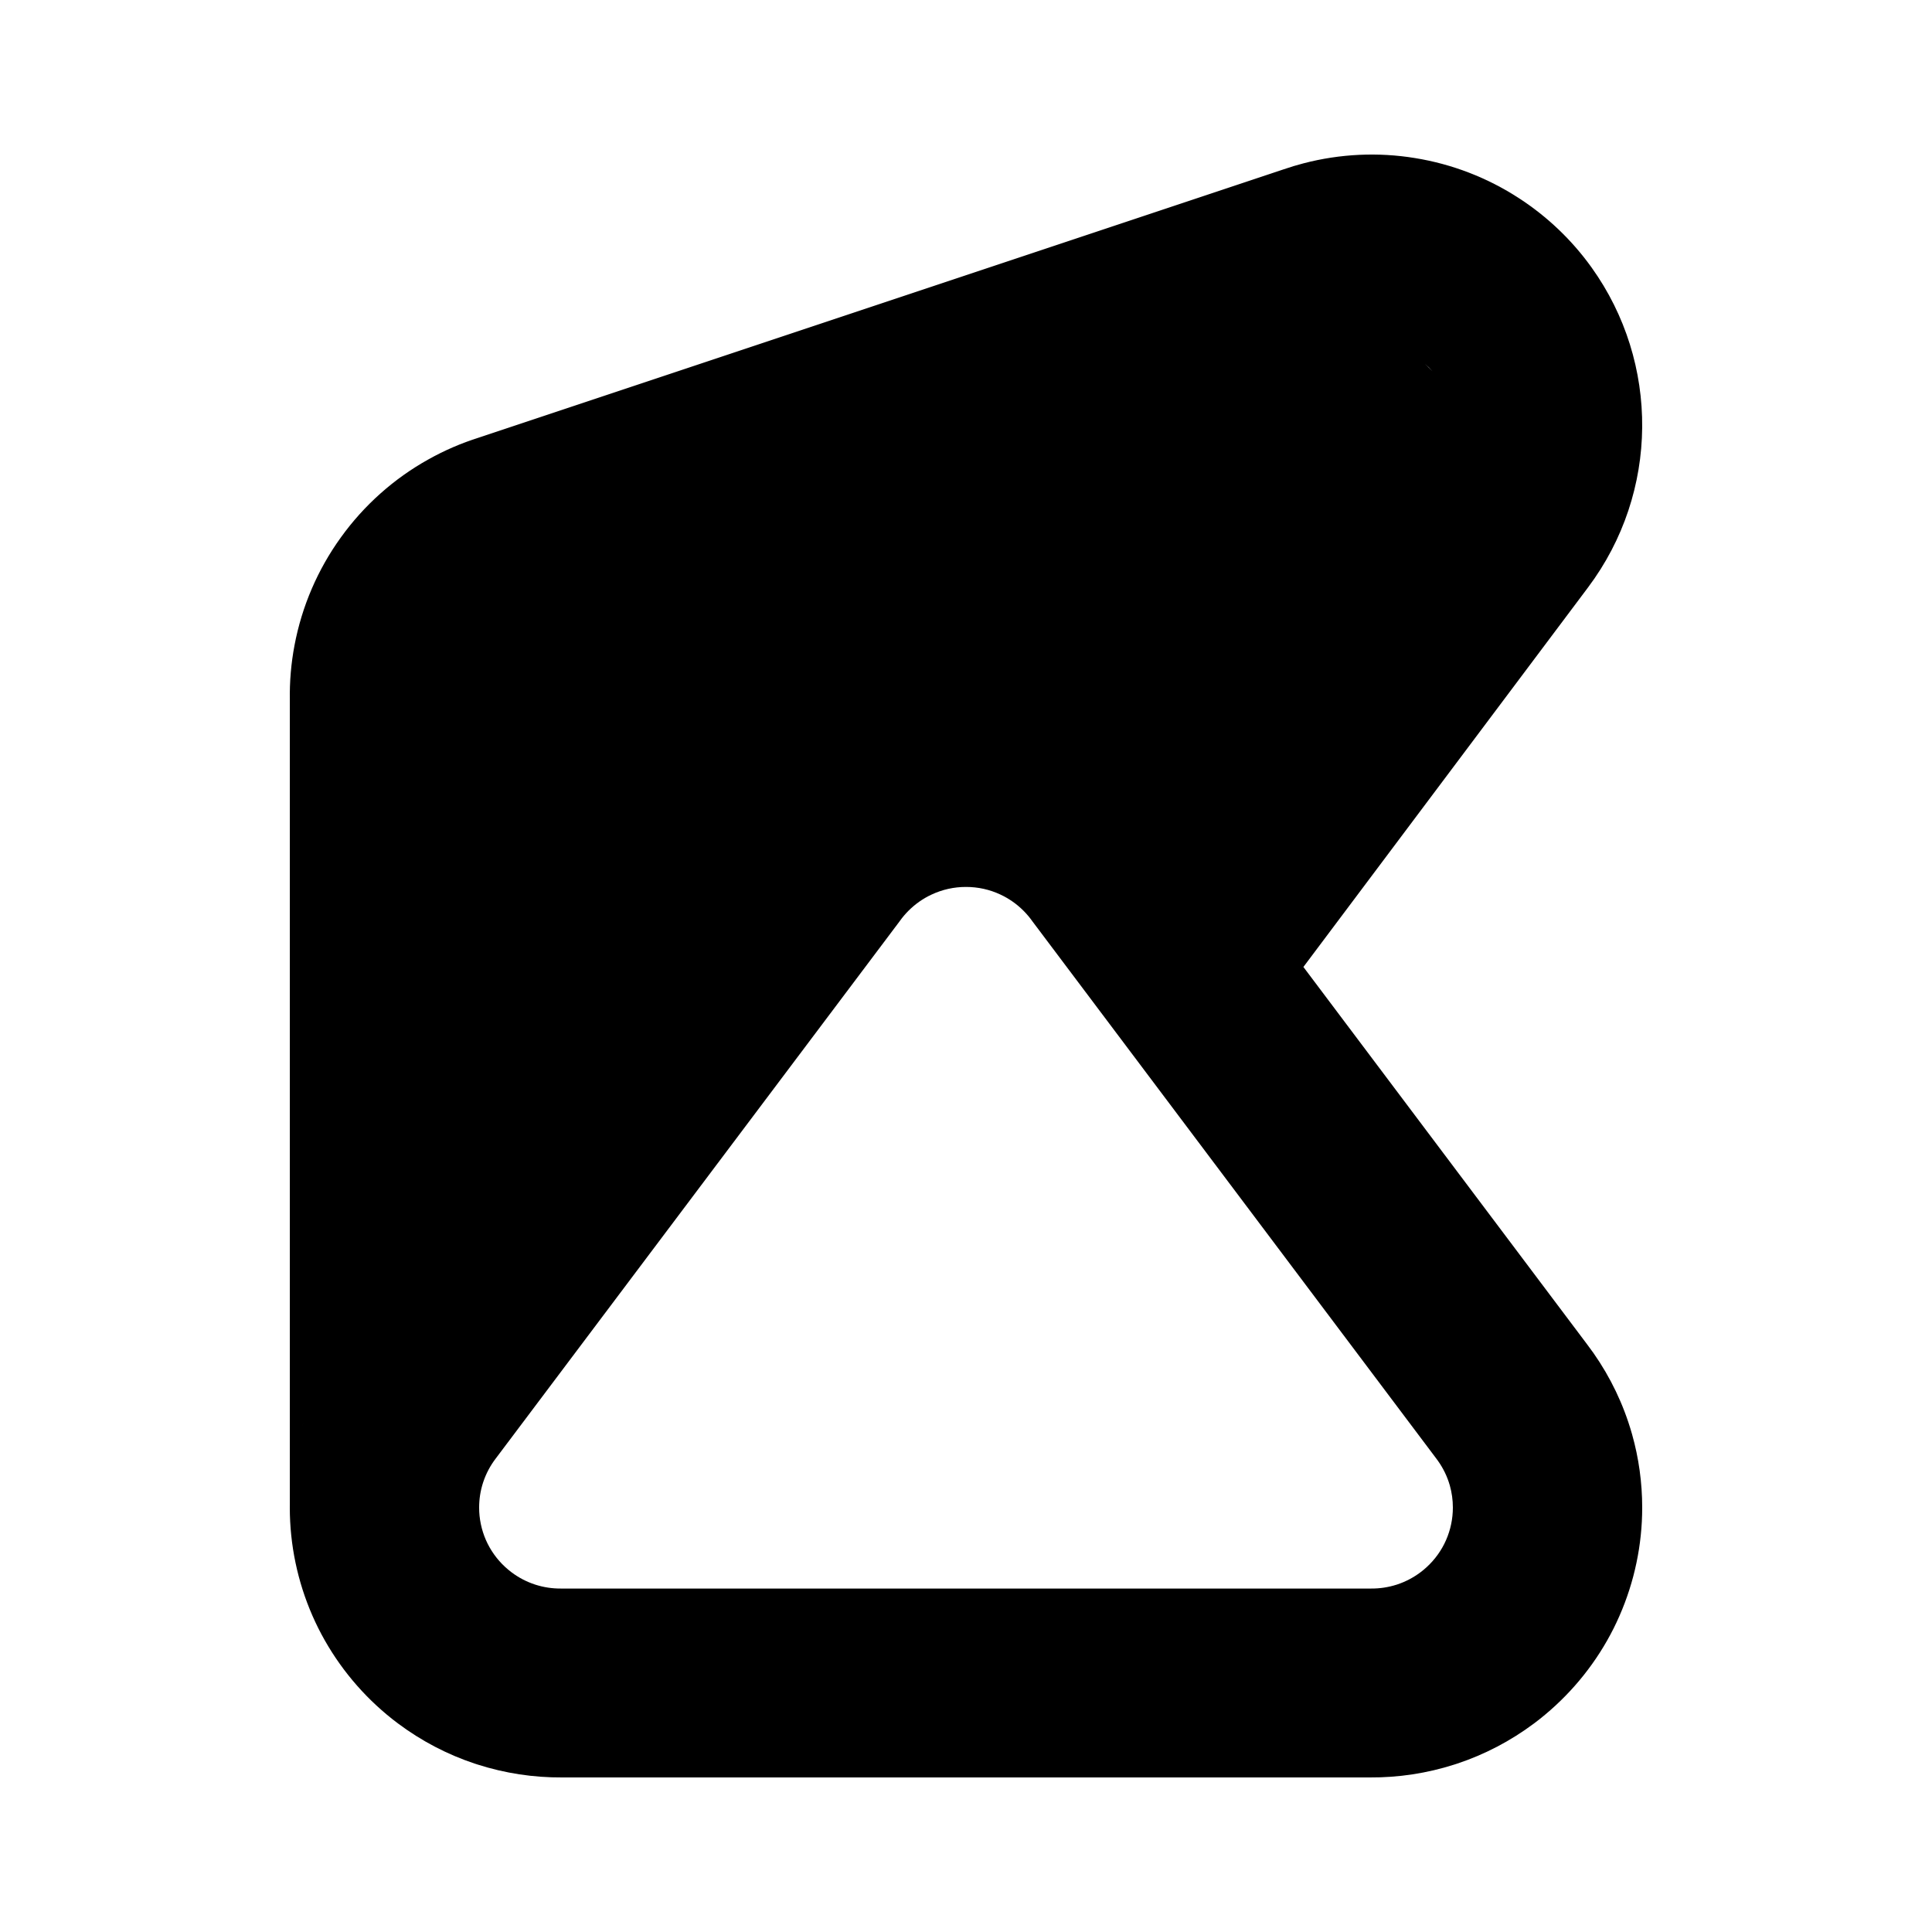
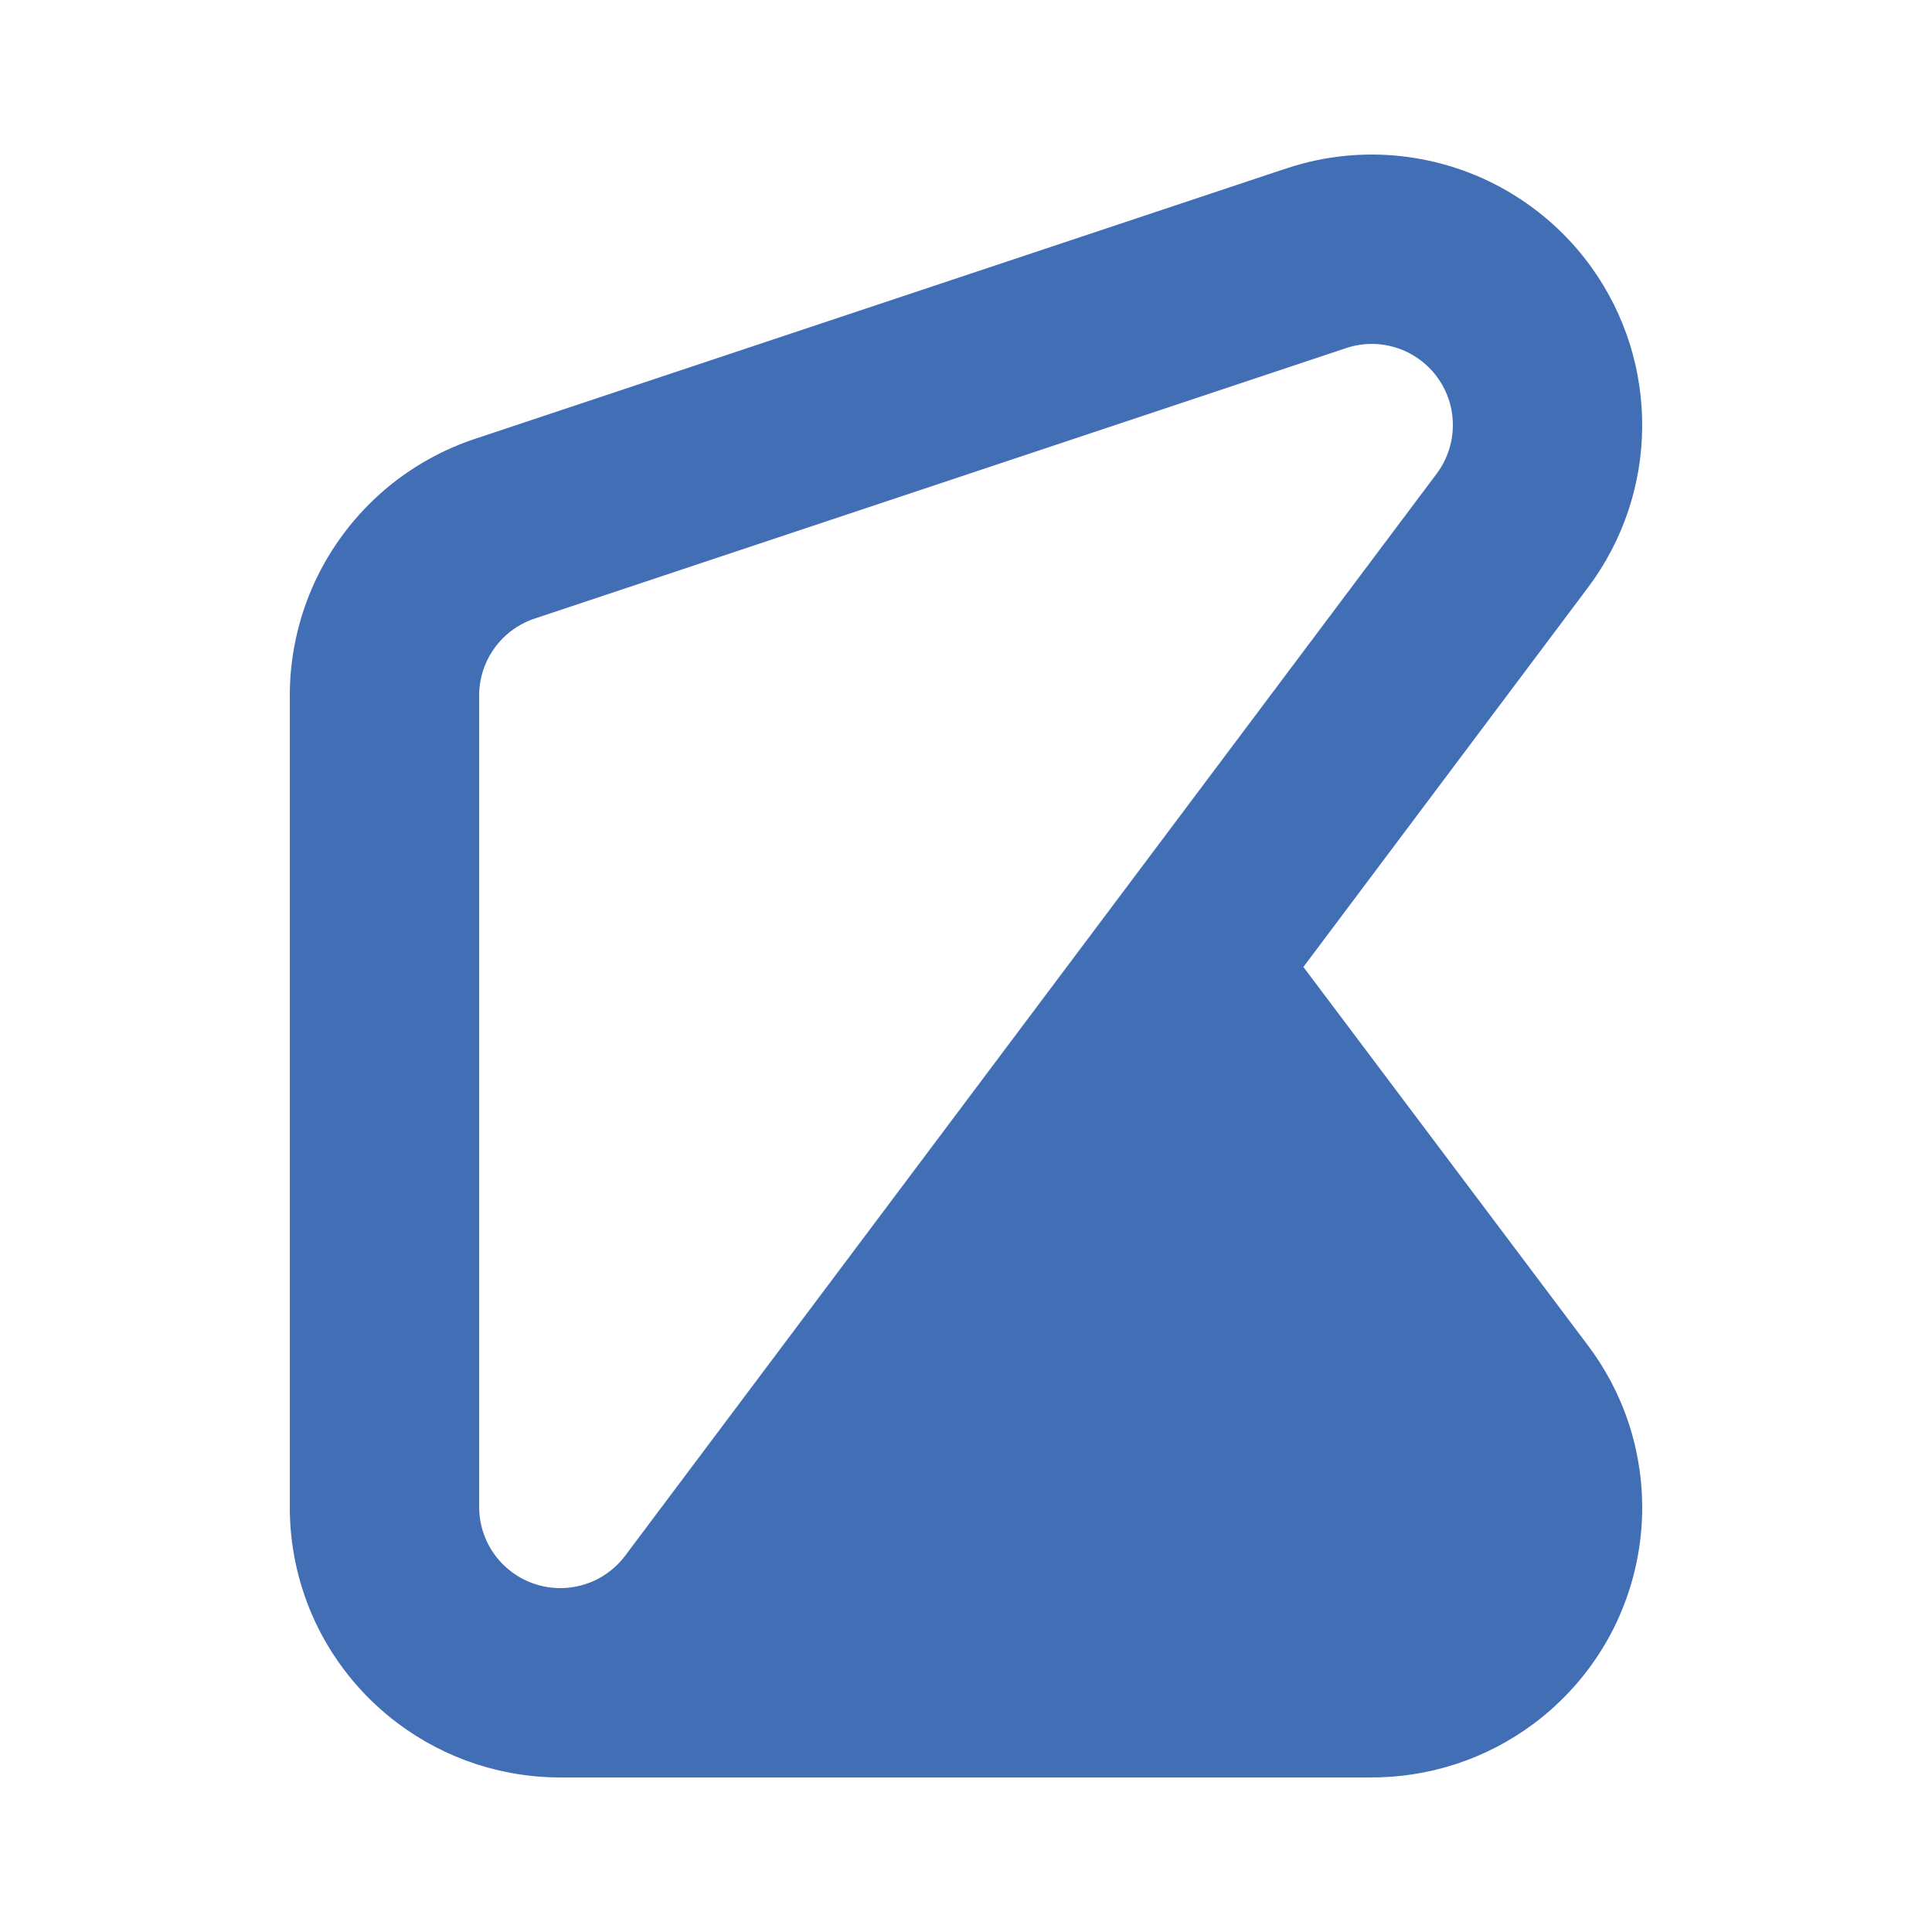
<svg xmlns="http://www.w3.org/2000/svg" width="100" height="100" viewBox="0 0 100 100" fill="none">
-   <path fill-rule="evenodd" clip-rule="evenodd" d="M66.44 8.765C66.782 8.647 67.127 8.543 67.466 8.455C69.368 7.958 71.334 7.87 73.237 8.181C75.151 8.49 76.989 9.195 78.626 10.262C80.076 11.203 81.343 12.406 82.357 13.813L82.382 13.848C85.913 18.776 85.891 25.479 82.199 30.402L67.464 50.05L82.139 69.57C83.069 70.788 83.796 72.154 84.283 73.614C84.352 73.821 84.417 74.03 84.477 74.243C84.823 75.469 85 76.742 85 78.032C85 78.274 84.994 78.515 84.981 78.765C84.879 80.679 84.385 82.555 83.521 84.284C82.659 86.001 81.45 87.521 79.969 88.756C79.784 88.911 79.594 89.061 79.4 89.206C78.187 90.113 76.847 90.812 75.427 91.284L75.354 91.308L75.282 91.331C73.863 91.786 72.384 92.01 70.901 92H29.099C27.616 92.01 26.138 91.786 24.714 91.33C24.646 91.308 24.645 91.308 24.573 91.284L24.571 91.284C23.152 90.812 21.813 90.113 20.6 89.206C20.406 89.061 20.216 88.911 20.023 88.75C18.55 87.521 17.341 86.001 16.474 84.274C15.615 82.555 15.12 80.679 15.019 78.756C15.006 78.515 15 78.274 15 78.032C15 77.955 15.001 77.878 15.002 77.8V36.231C14.986 35.278 15.068 34.329 15.242 33.41C15.624 31.379 16.449 29.471 17.641 27.82C18.836 26.158 20.386 24.772 22.18 23.775C23.008 23.312 23.883 22.934 24.792 22.648L66.44 8.765ZM15.667 73.765L15.668 73.764C15.685 73.711 15.69 73.695 15.7 73.666C15.69 73.695 15.685 73.712 15.667 73.765ZM73.757 18.833C73.889 18.959 74.018 19.087 74.145 19.217C74.025 19.081 73.895 18.953 73.757 18.833ZM29.043 82.223L29.071 82.223L70.957 82.223C71.409 82.227 71.857 82.16 72.286 82.023L72.328 82.009C72.752 81.868 73.152 81.659 73.52 81.384C73.579 81.339 73.638 81.293 73.691 81.249C74.136 80.878 74.5 80.42 74.757 79.908C75.015 79.393 75.164 78.827 75.194 78.253C75.198 78.18 75.2 78.106 75.2 78.032C75.2 77.64 75.147 77.258 75.044 76.893C75.026 76.83 75.007 76.768 74.986 76.706C74.839 76.266 74.619 75.854 74.318 75.462L53.457 47.714L53.419 47.662C53.286 47.476 53.137 47.301 52.968 47.132C52.624 46.789 52.227 46.511 51.786 46.304C51.227 46.041 50.619 45.907 49.998 45.908C49.381 45.907 48.773 46.041 48.209 46.307C47.773 46.511 47.376 46.789 47.027 47.137C46.863 47.301 46.714 47.476 46.581 47.662L46.543 47.714L25.664 75.486C25.381 75.854 25.161 76.266 25.014 76.707L25 76.749C24.868 77.159 24.8 77.589 24.8 78.032C24.8 78.106 24.802 78.18 24.805 78.249C24.836 78.827 24.985 79.393 25.241 79.904C25.5 80.42 25.864 80.878 26.306 81.246C26.363 81.293 26.421 81.339 26.48 81.384C26.848 81.659 27.248 81.868 27.671 82.008L27.715 82.023C28.143 82.16 28.591 82.227 29.043 82.223Z" fill="black" />
+   <path fill-rule="evenodd" clip-rule="evenodd" d="M66.44 8.765C66.782 8.647 67.127 8.543 67.466 8.455C69.368 7.958 71.334 7.87 73.237 8.181C75.151 8.49 76.989 9.195 78.626 10.262C80.076 11.203 81.343 12.406 82.357 13.813L82.382 13.848C85.913 18.776 85.891 25.479 82.2 30.402L67.464 50.05L82.139 69.57C83.069 70.788 83.796 72.154 84.283 73.614C84.352 73.821 84.417 74.03 84.477 74.243C84.823 75.469 85 76.742 85 78.032C85 78.274 84.994 78.515 84.981 78.765C84.879 80.679 84.385 82.555 83.521 84.284C82.659 86.001 81.45 87.521 79.969 88.756C79.784 88.911 79.594 89.061 79.4 89.206C78.187 90.113 76.847 90.812 75.427 91.284L75.354 91.308L75.282 91.331C73.863 91.786 72.384 92.01 70.901 92H29.099C29.063 92 29.026 92 28.99 92C28.161 92 27.333 91.926 26.517 91.779C26.535 91.782 26.552 91.785 26.57 91.788C25.944 91.678 25.324 91.526 24.714 91.33L24.638 91.306L24.621 91.3L24.571 91.284C23.152 90.812 21.813 90.113 20.6 89.206C20.406 89.061 20.216 88.911 20.023 88.75C18.55 87.521 17.341 86.001 16.474 84.274C15.615 82.555 15.12 80.679 15.019 78.756C15.006 78.515 15 78.274 15 78.032C15 77.955 15.001 77.878 15.002 77.8V77.882C14.999 78.167 15.006 78.451 15.021 78.735C15.04 79.113 15.075 79.489 15.125 79.862C15.075 79.489 15.04 79.113 15.021 78.735C15.006 78.451 14.999 78.167 15.002 77.882V36.231C14.986 35.278 15.068 34.329 15.242 33.41C15.624 31.379 16.449 29.471 17.641 27.82C18.836 26.158 20.386 24.772 22.18 23.775C23.008 23.312 23.883 22.934 24.792 22.648L66.44 8.765ZM74.416 19.556L74.408 19.545C74.105 19.124 73.726 18.764 73.287 18.479C72.793 18.157 72.246 17.948 71.67 17.855C71.099 17.762 70.515 17.788 69.94 17.938C69.829 17.967 69.72 18 69.576 18.05L27.827 31.966L27.764 31.986C27.484 32.072 27.214 32.188 26.954 32.334C26.416 32.633 25.954 33.046 25.593 33.547C25.234 34.045 24.988 34.613 24.873 35.224C24.819 35.512 24.794 35.804 24.801 36.097L24.802 36.163L24.802 77.954C24.801 78.037 24.802 78.125 24.808 78.222C24.838 78.805 24.986 79.365 25.245 79.881C25.5 80.393 25.859 80.848 26.311 81.225C26.714 81.562 27.175 81.82 27.673 81.986L27.691 81.992C28.183 82.153 28.701 82.222 29.22 82.194C29.798 82.164 30.366 82.015 30.878 81.759C31.395 81.5 31.854 81.135 32.224 80.694C32.271 80.637 32.317 80.579 32.361 80.52L74.359 24.522C75.467 23.045 75.474 21.032 74.416 19.556Z" fill="#416EB5" />
</svg>
